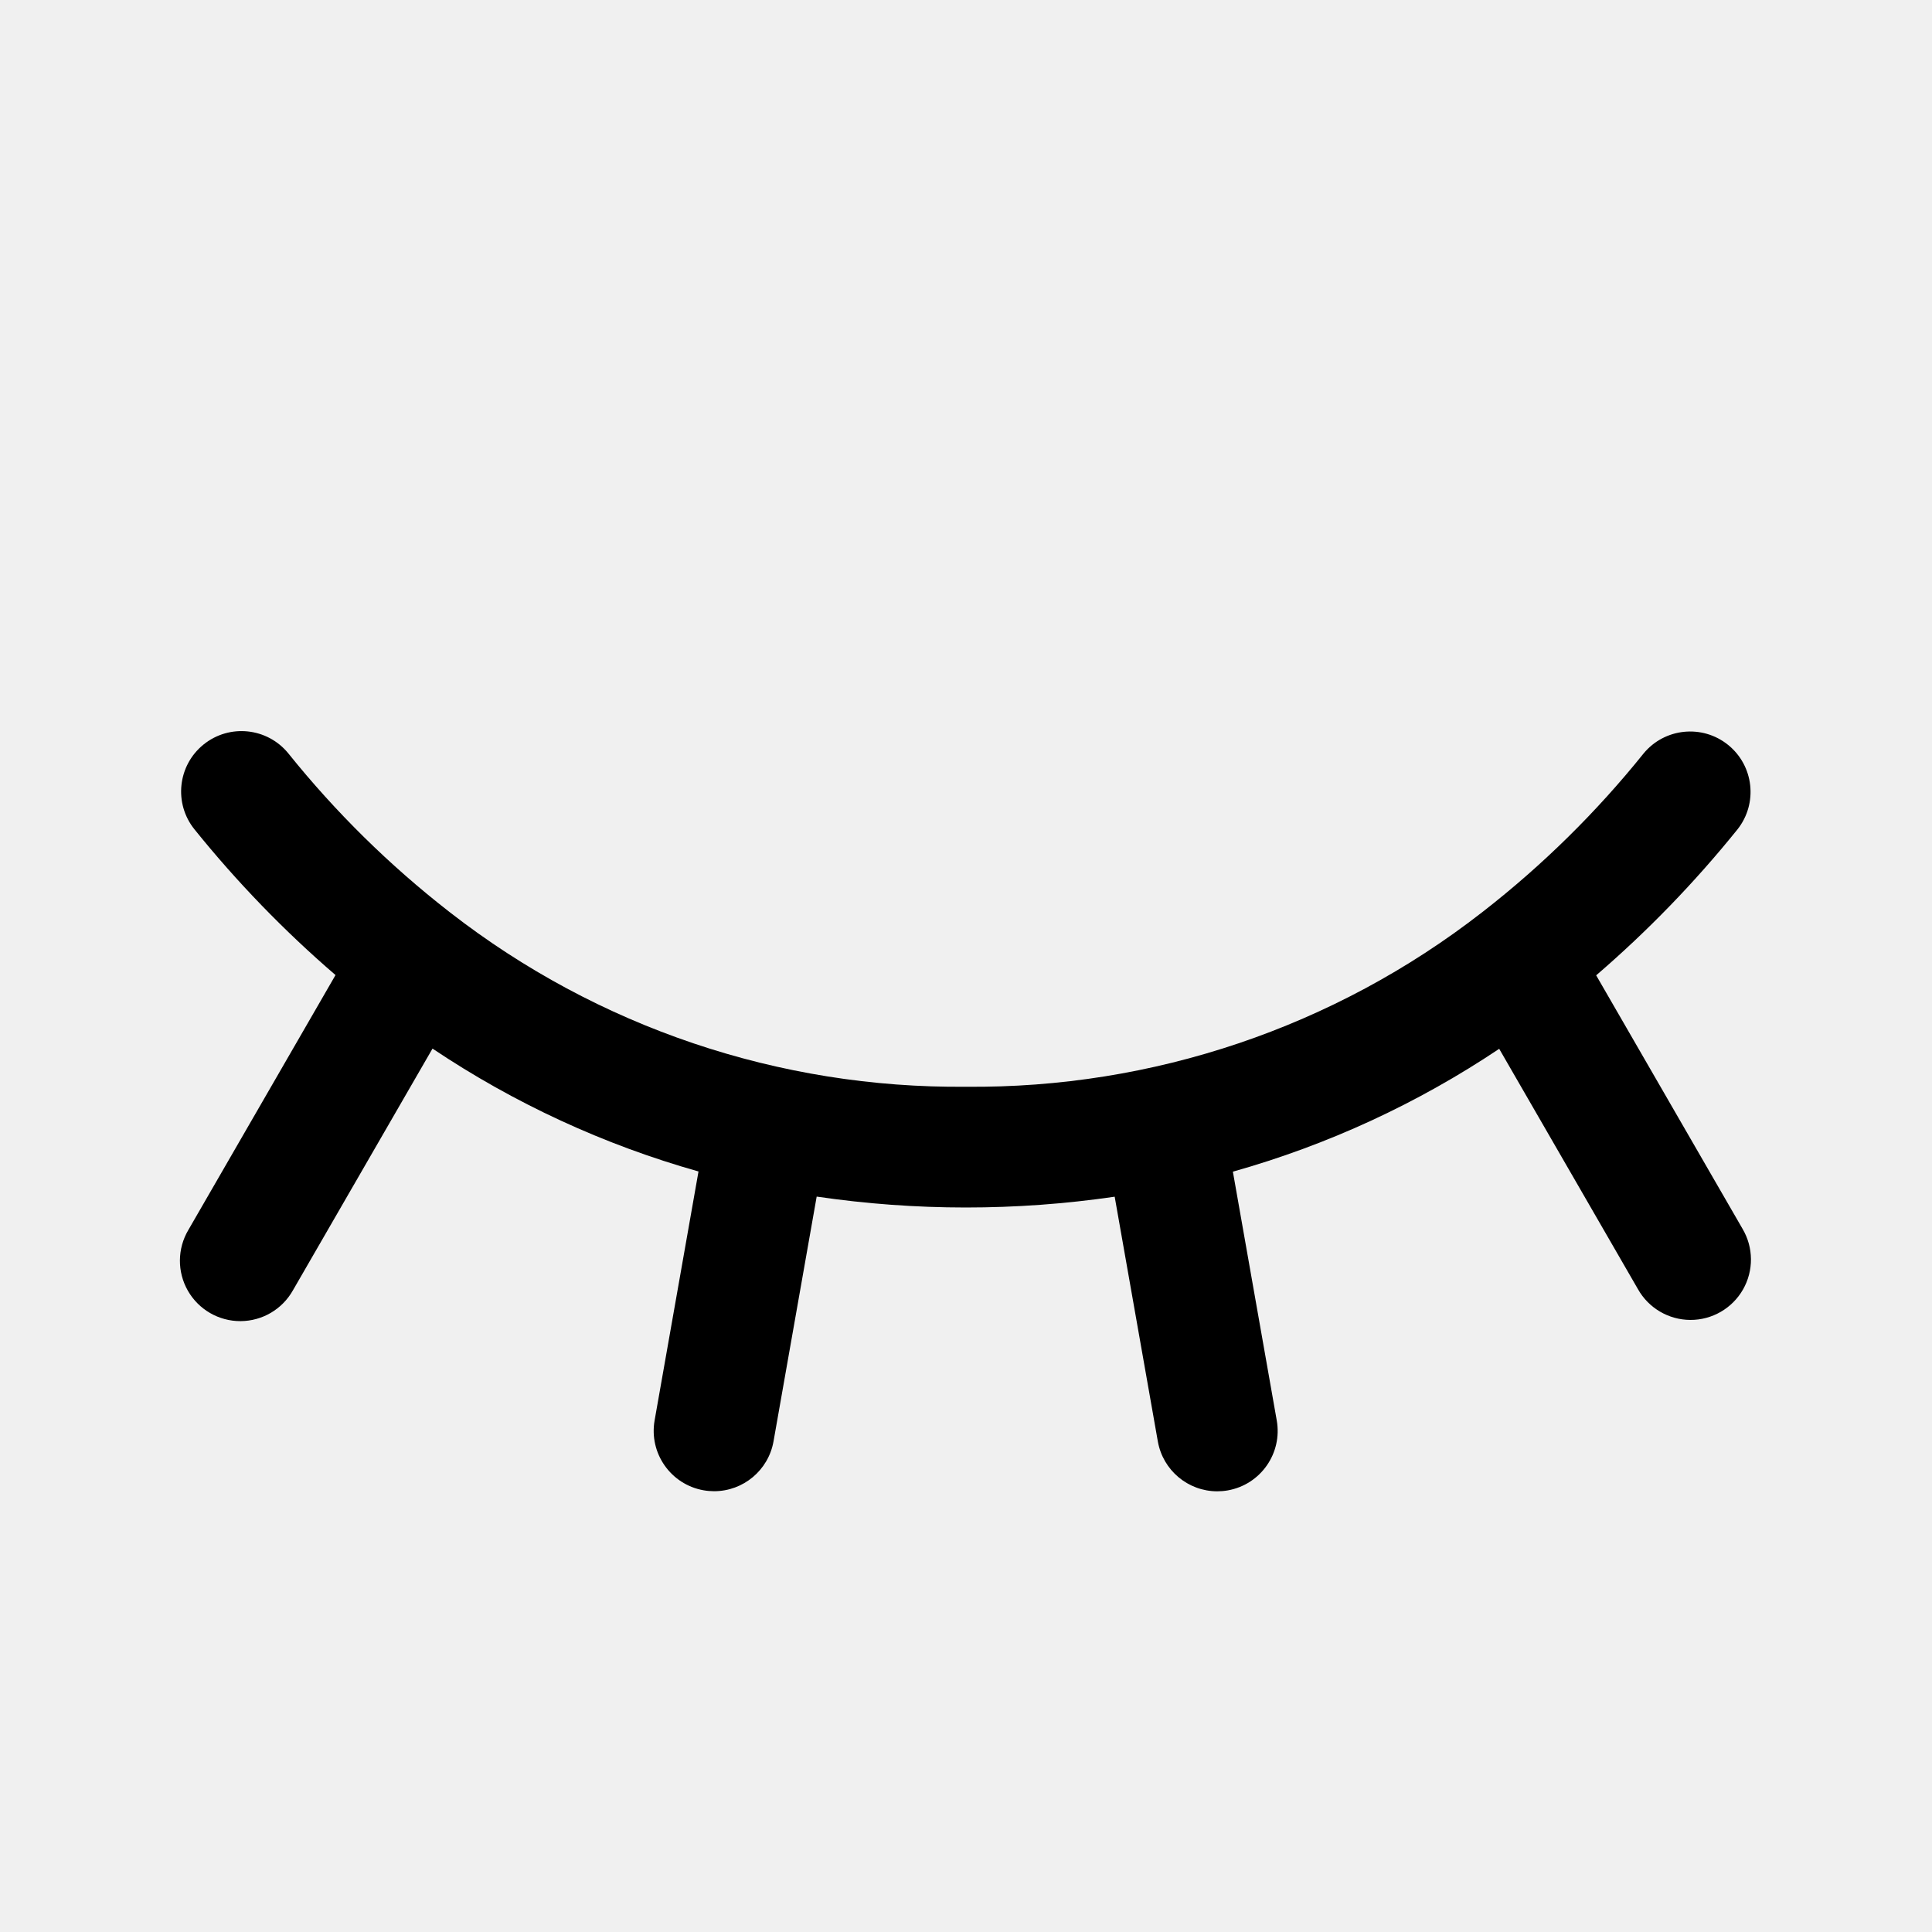
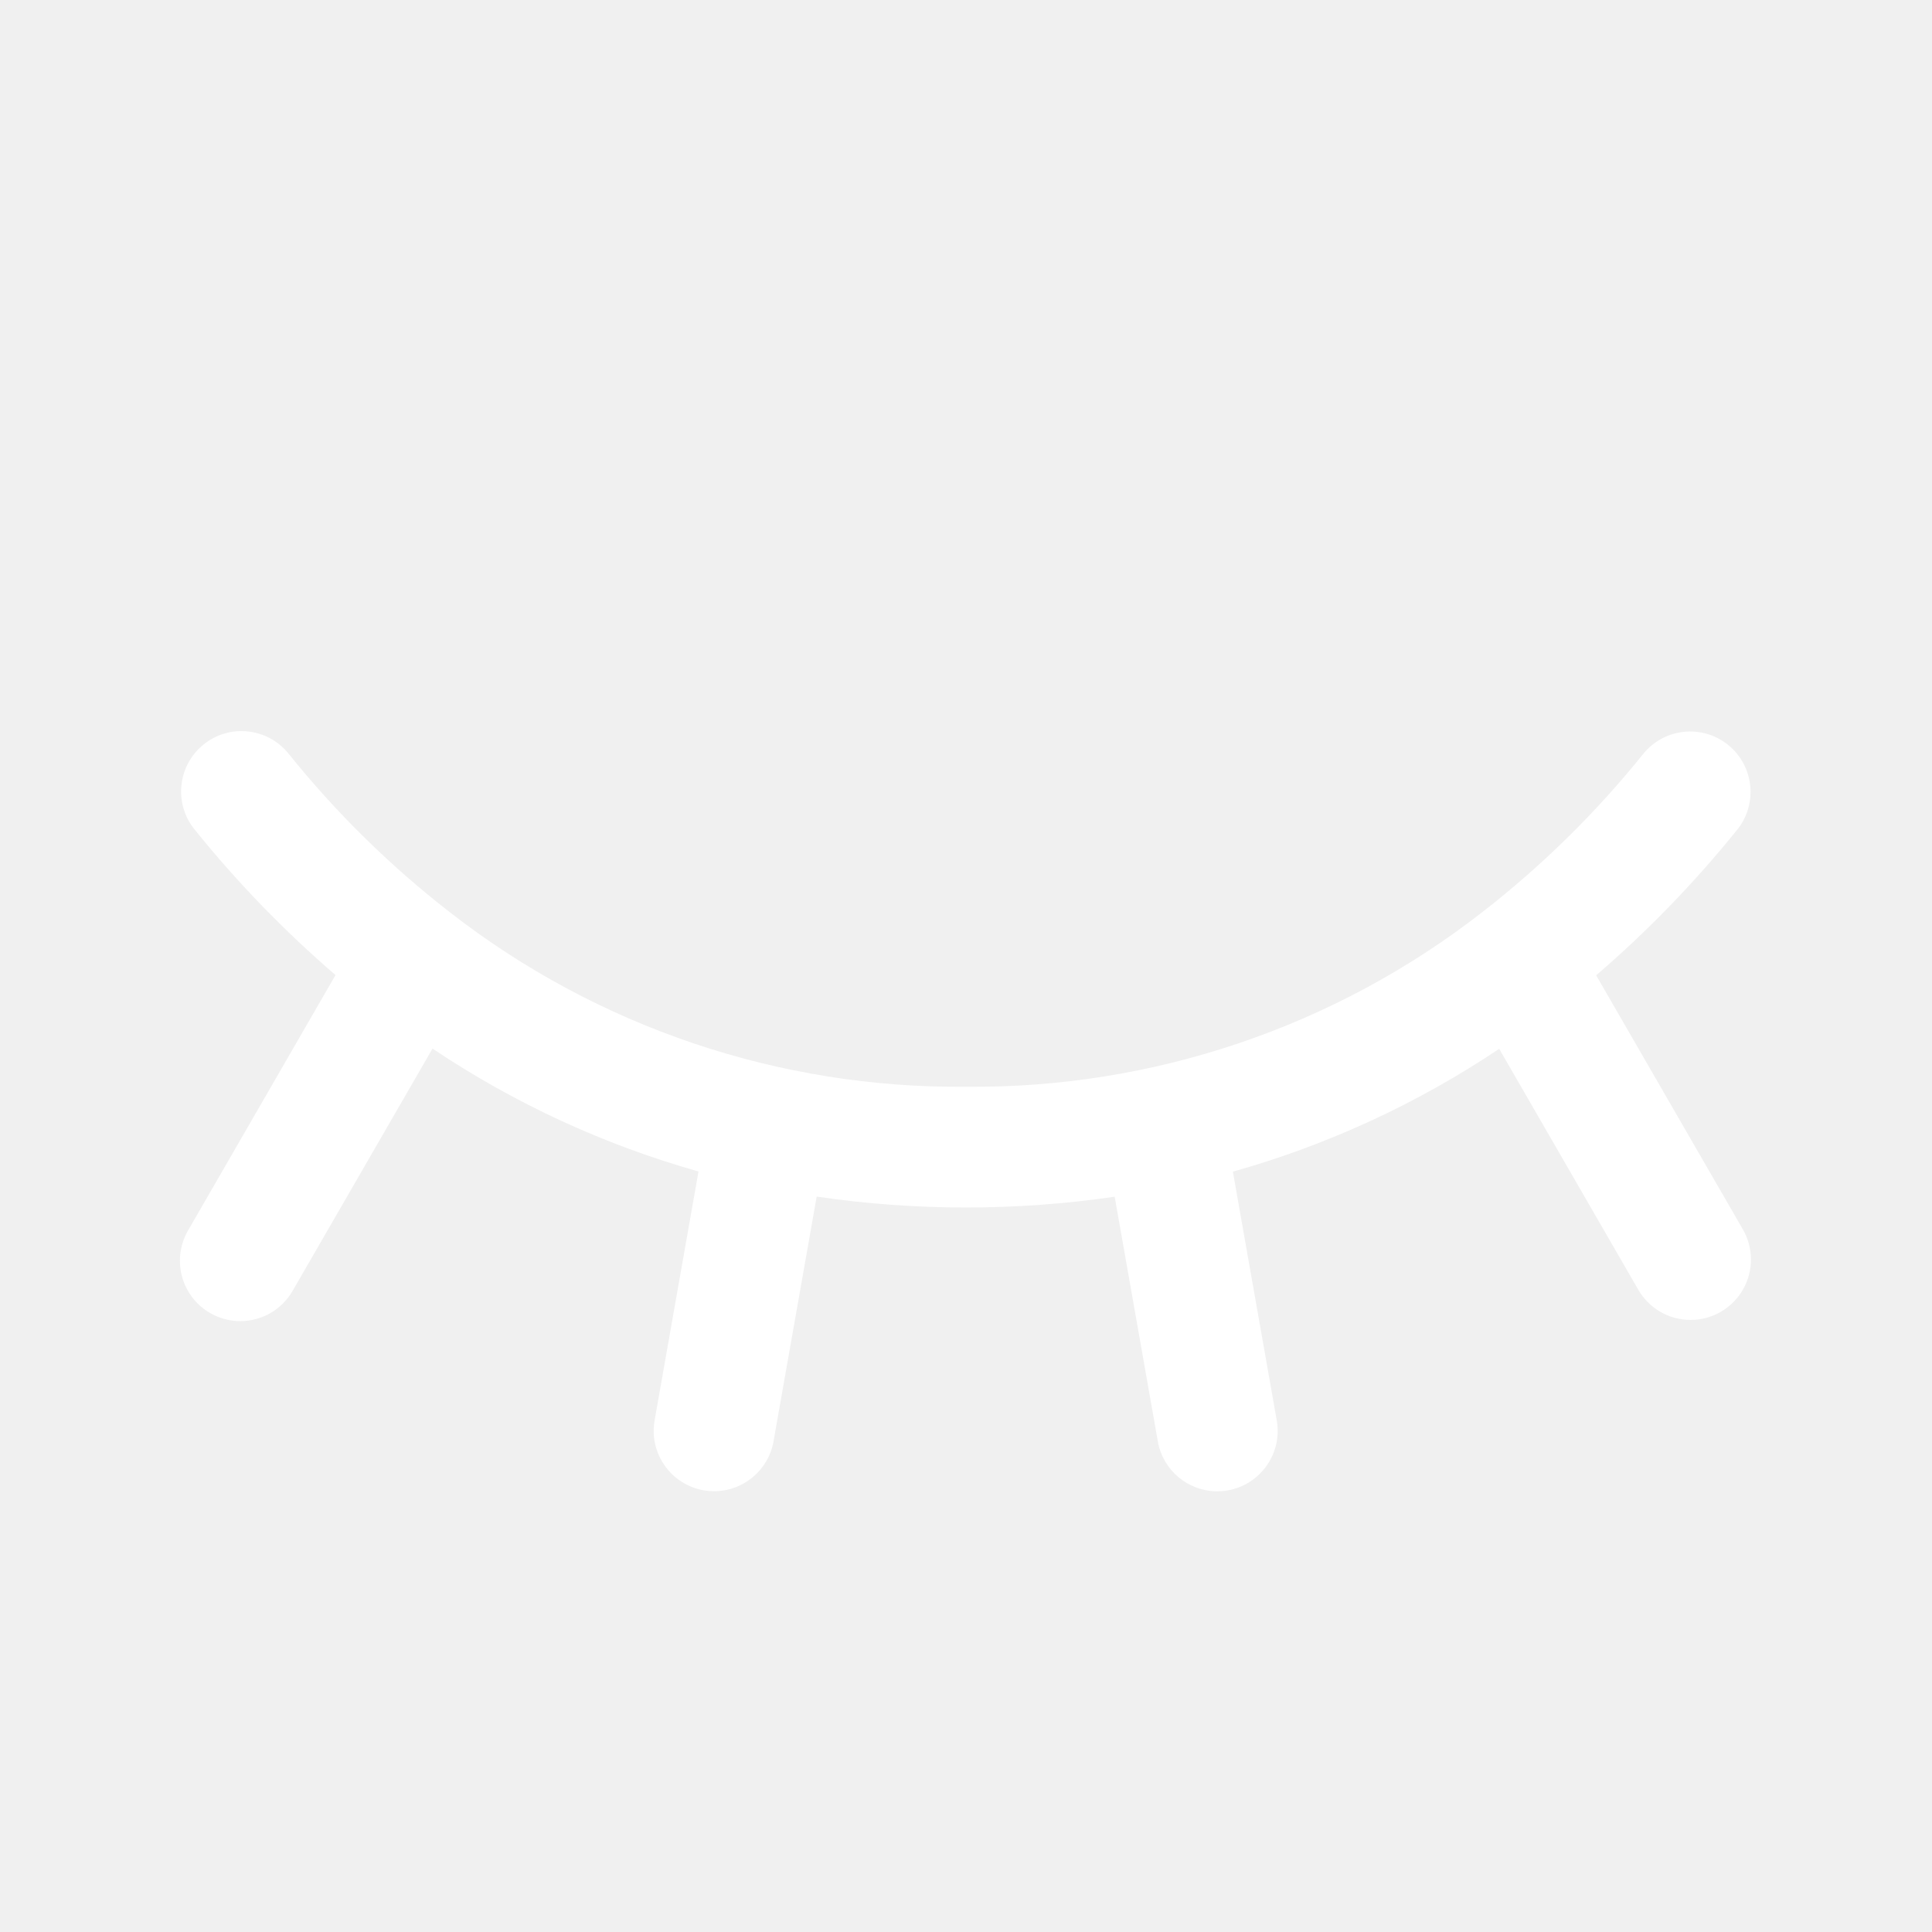
<svg xmlns="http://www.w3.org/2000/svg" id="Flat" viewBox="0 0 256 256">
-   <path d="M230.888,162.812a8,8,0,1,1-13.855,8l-18.382-31.838a123.556,123.556,0,0,1-35.288,16.278l5.813,32.964a8.002,8.002,0,0,1-6.489,9.269,8.131,8.131,0,0,1-1.399.122,8.003,8.003,0,0,1-7.869-6.611l-5.718-32.427a136.26,136.26,0,0,1-39.487-.014l-5.717,32.427a8.003,8.003,0,0,1-7.869,6.612,8.12,8.12,0,0,1-1.398-.122,8.001,8.001,0,0,1-6.49-9.268l5.815-32.978a123.578,123.578,0,0,1-35.245-16.282L38.816,170.971a8,8,0,1,1-13.855-8l19.497-33.77a147.773,147.773,0,0,1-18.682-19.298A8,8,0,1,1,38.222,99.848a128.707,128.707,0,0,0,21.246,20.923c.063.045.12.094.181.141A109.591,109.591,0,0,0,128,144a109.589,109.589,0,0,0,68.337-23.079c.052-.04.102-.082.155-.12a128.726,128.726,0,0,0,21.285-20.954,8,8,0,0,1,12.445,10.055,147.797,147.797,0,0,1-18.721,19.333Z" />
+   <path fill="#ffffff" d="M230.888,162.812a8,8,0,1,1-13.855,8l-18.382-31.838a123.556,123.556,0,0,1-35.288,16.278l5.813,32.964a8.002,8.002,0,0,1-6.489,9.269,8.131,8.131,0,0,1-1.399.122,8.003,8.003,0,0,1-7.869-6.611l-5.718-32.427a136.26,136.26,0,0,1-39.487-.014l-5.717,32.427a8.003,8.003,0,0,1-7.869,6.612,8.12,8.12,0,0,1-1.398-.122,8.001,8.001,0,0,1-6.49-9.268l5.815-32.978a123.578,123.578,0,0,1-35.245-16.282L38.816,170.971a8,8,0,1,1-13.855-8l19.497-33.77a147.773,147.773,0,0,1-18.682-19.298A8,8,0,1,1,38.222,99.848a128.707,128.707,0,0,0,21.246,20.923c.063.045.12.094.181.141A109.591,109.591,0,0,0,128,144a109.589,109.589,0,0,0,68.337-23.079c.052-.04.102-.082.155-.12a128.726,128.726,0,0,0,21.285-20.954,8,8,0,0,1,12.445,10.055,147.797,147.797,0,0,1-18.721,19.333Z" />
</svg>
